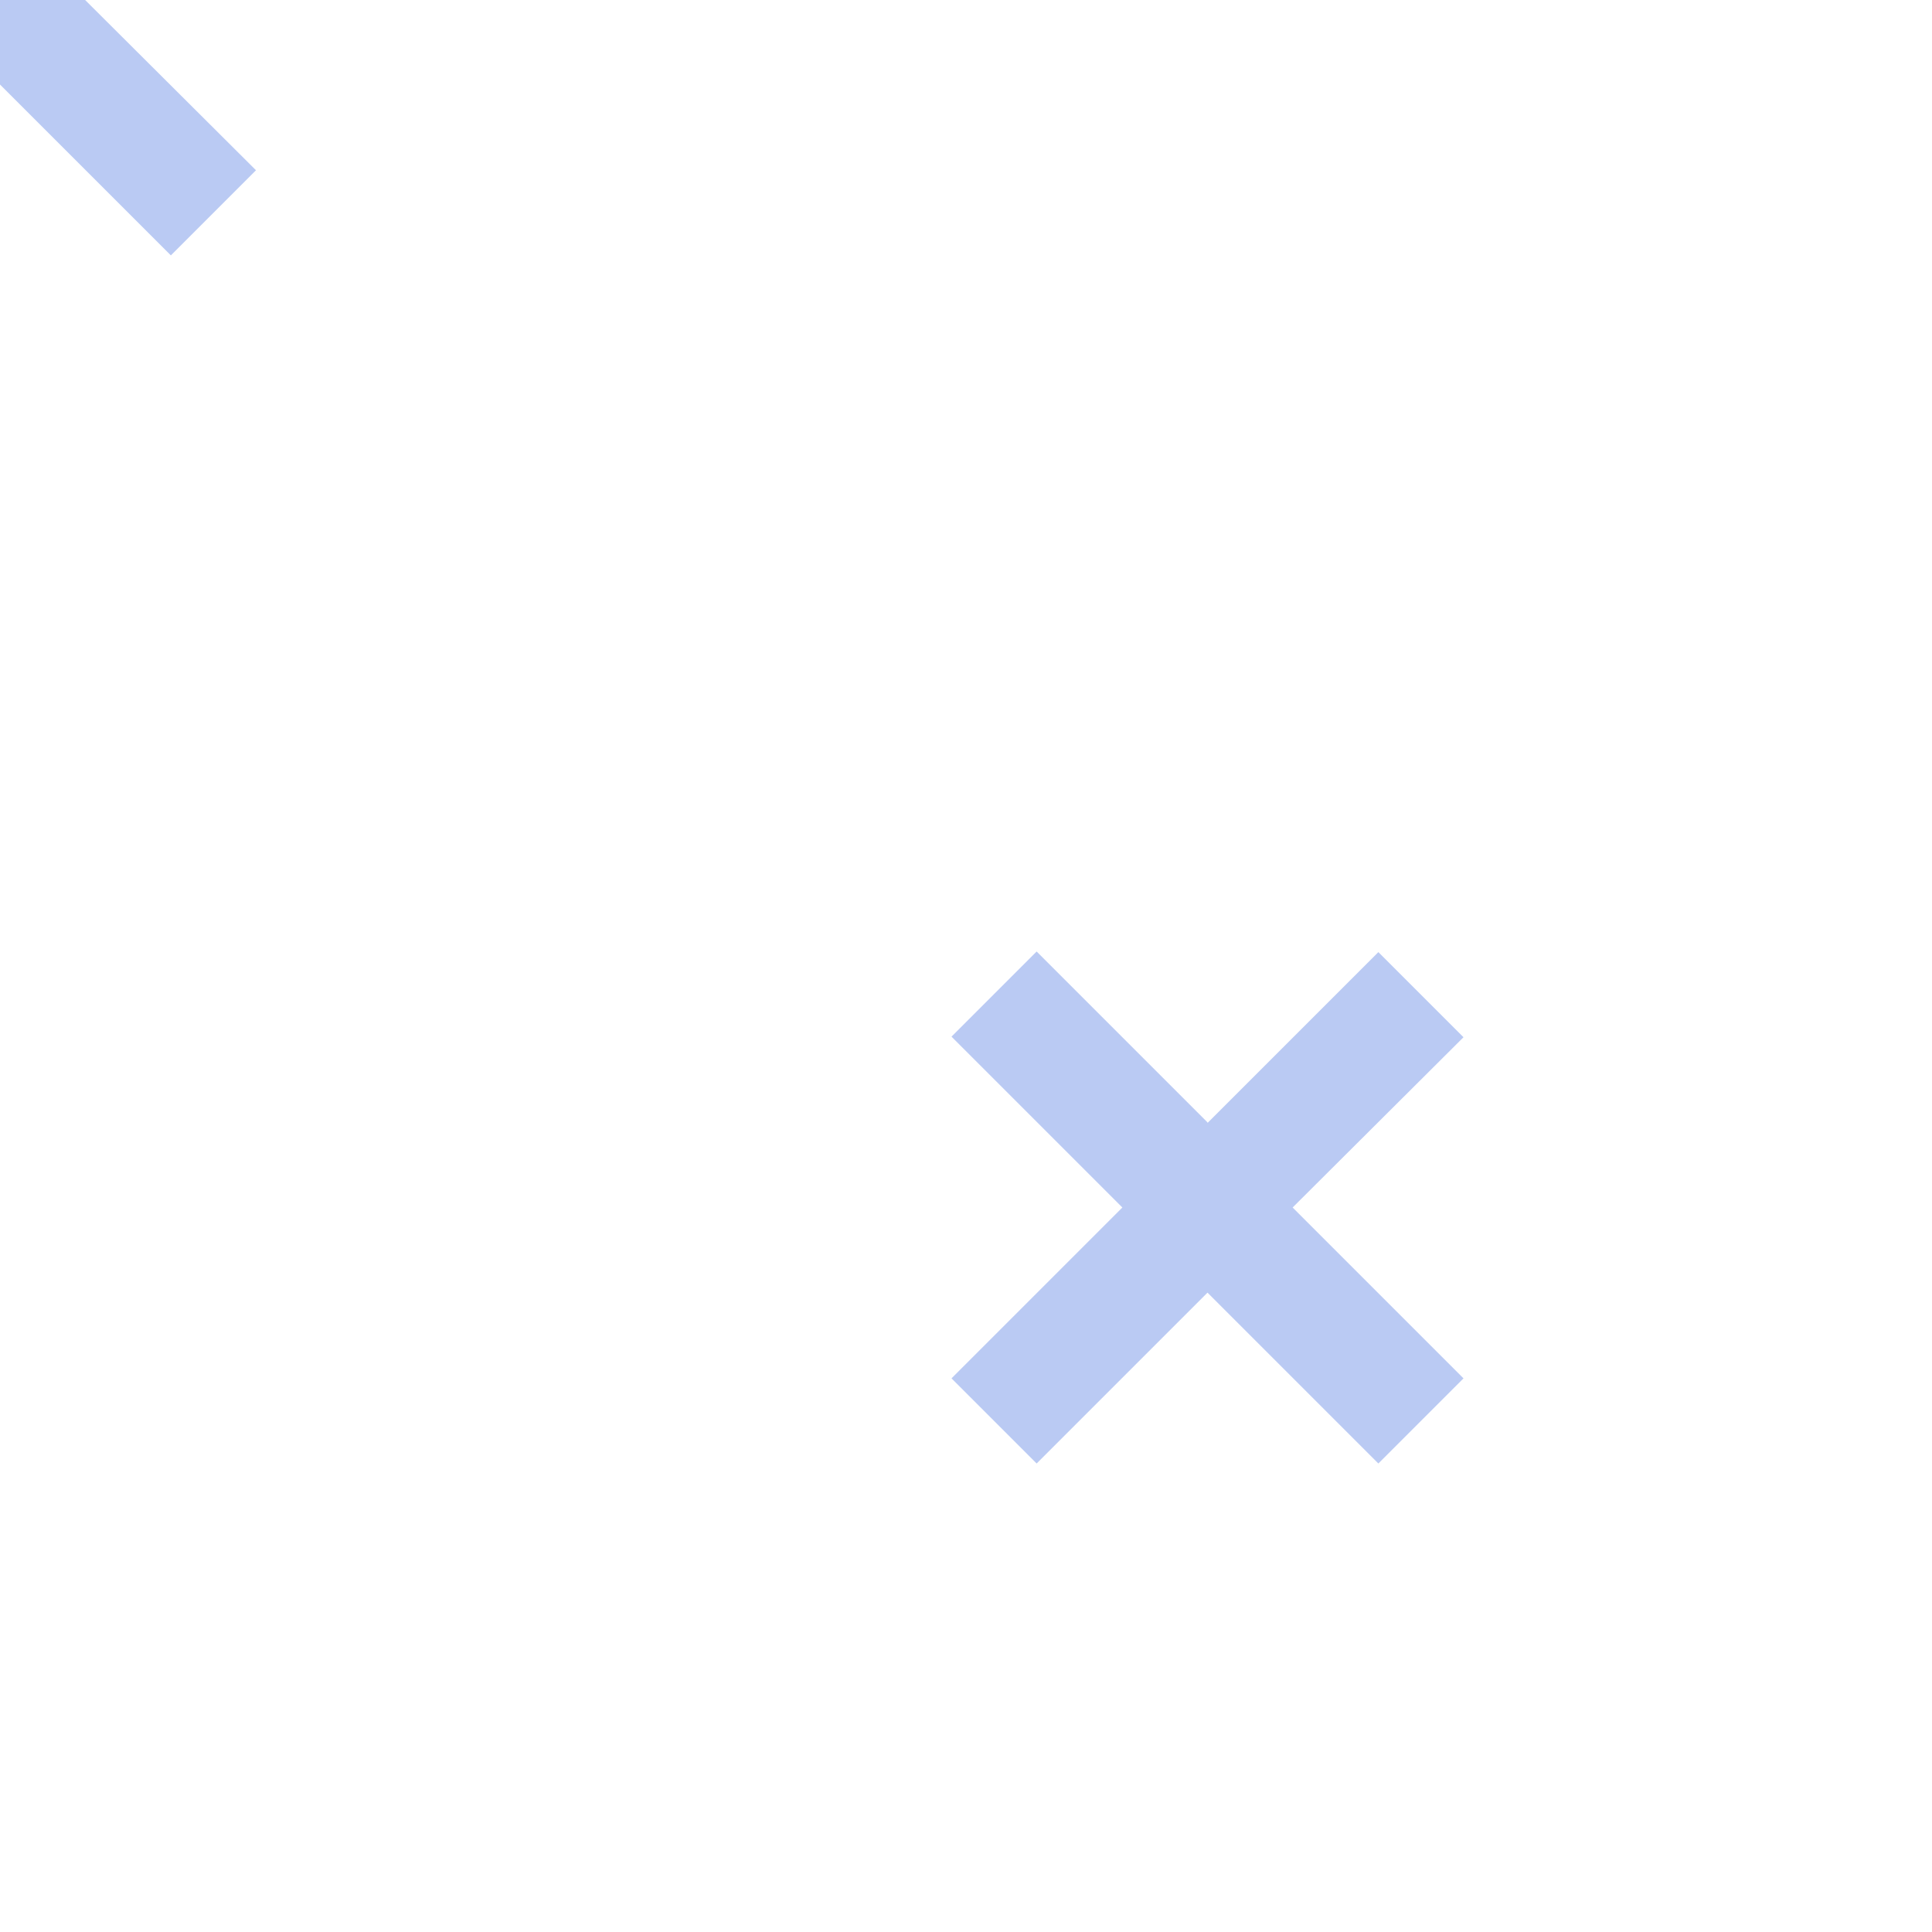
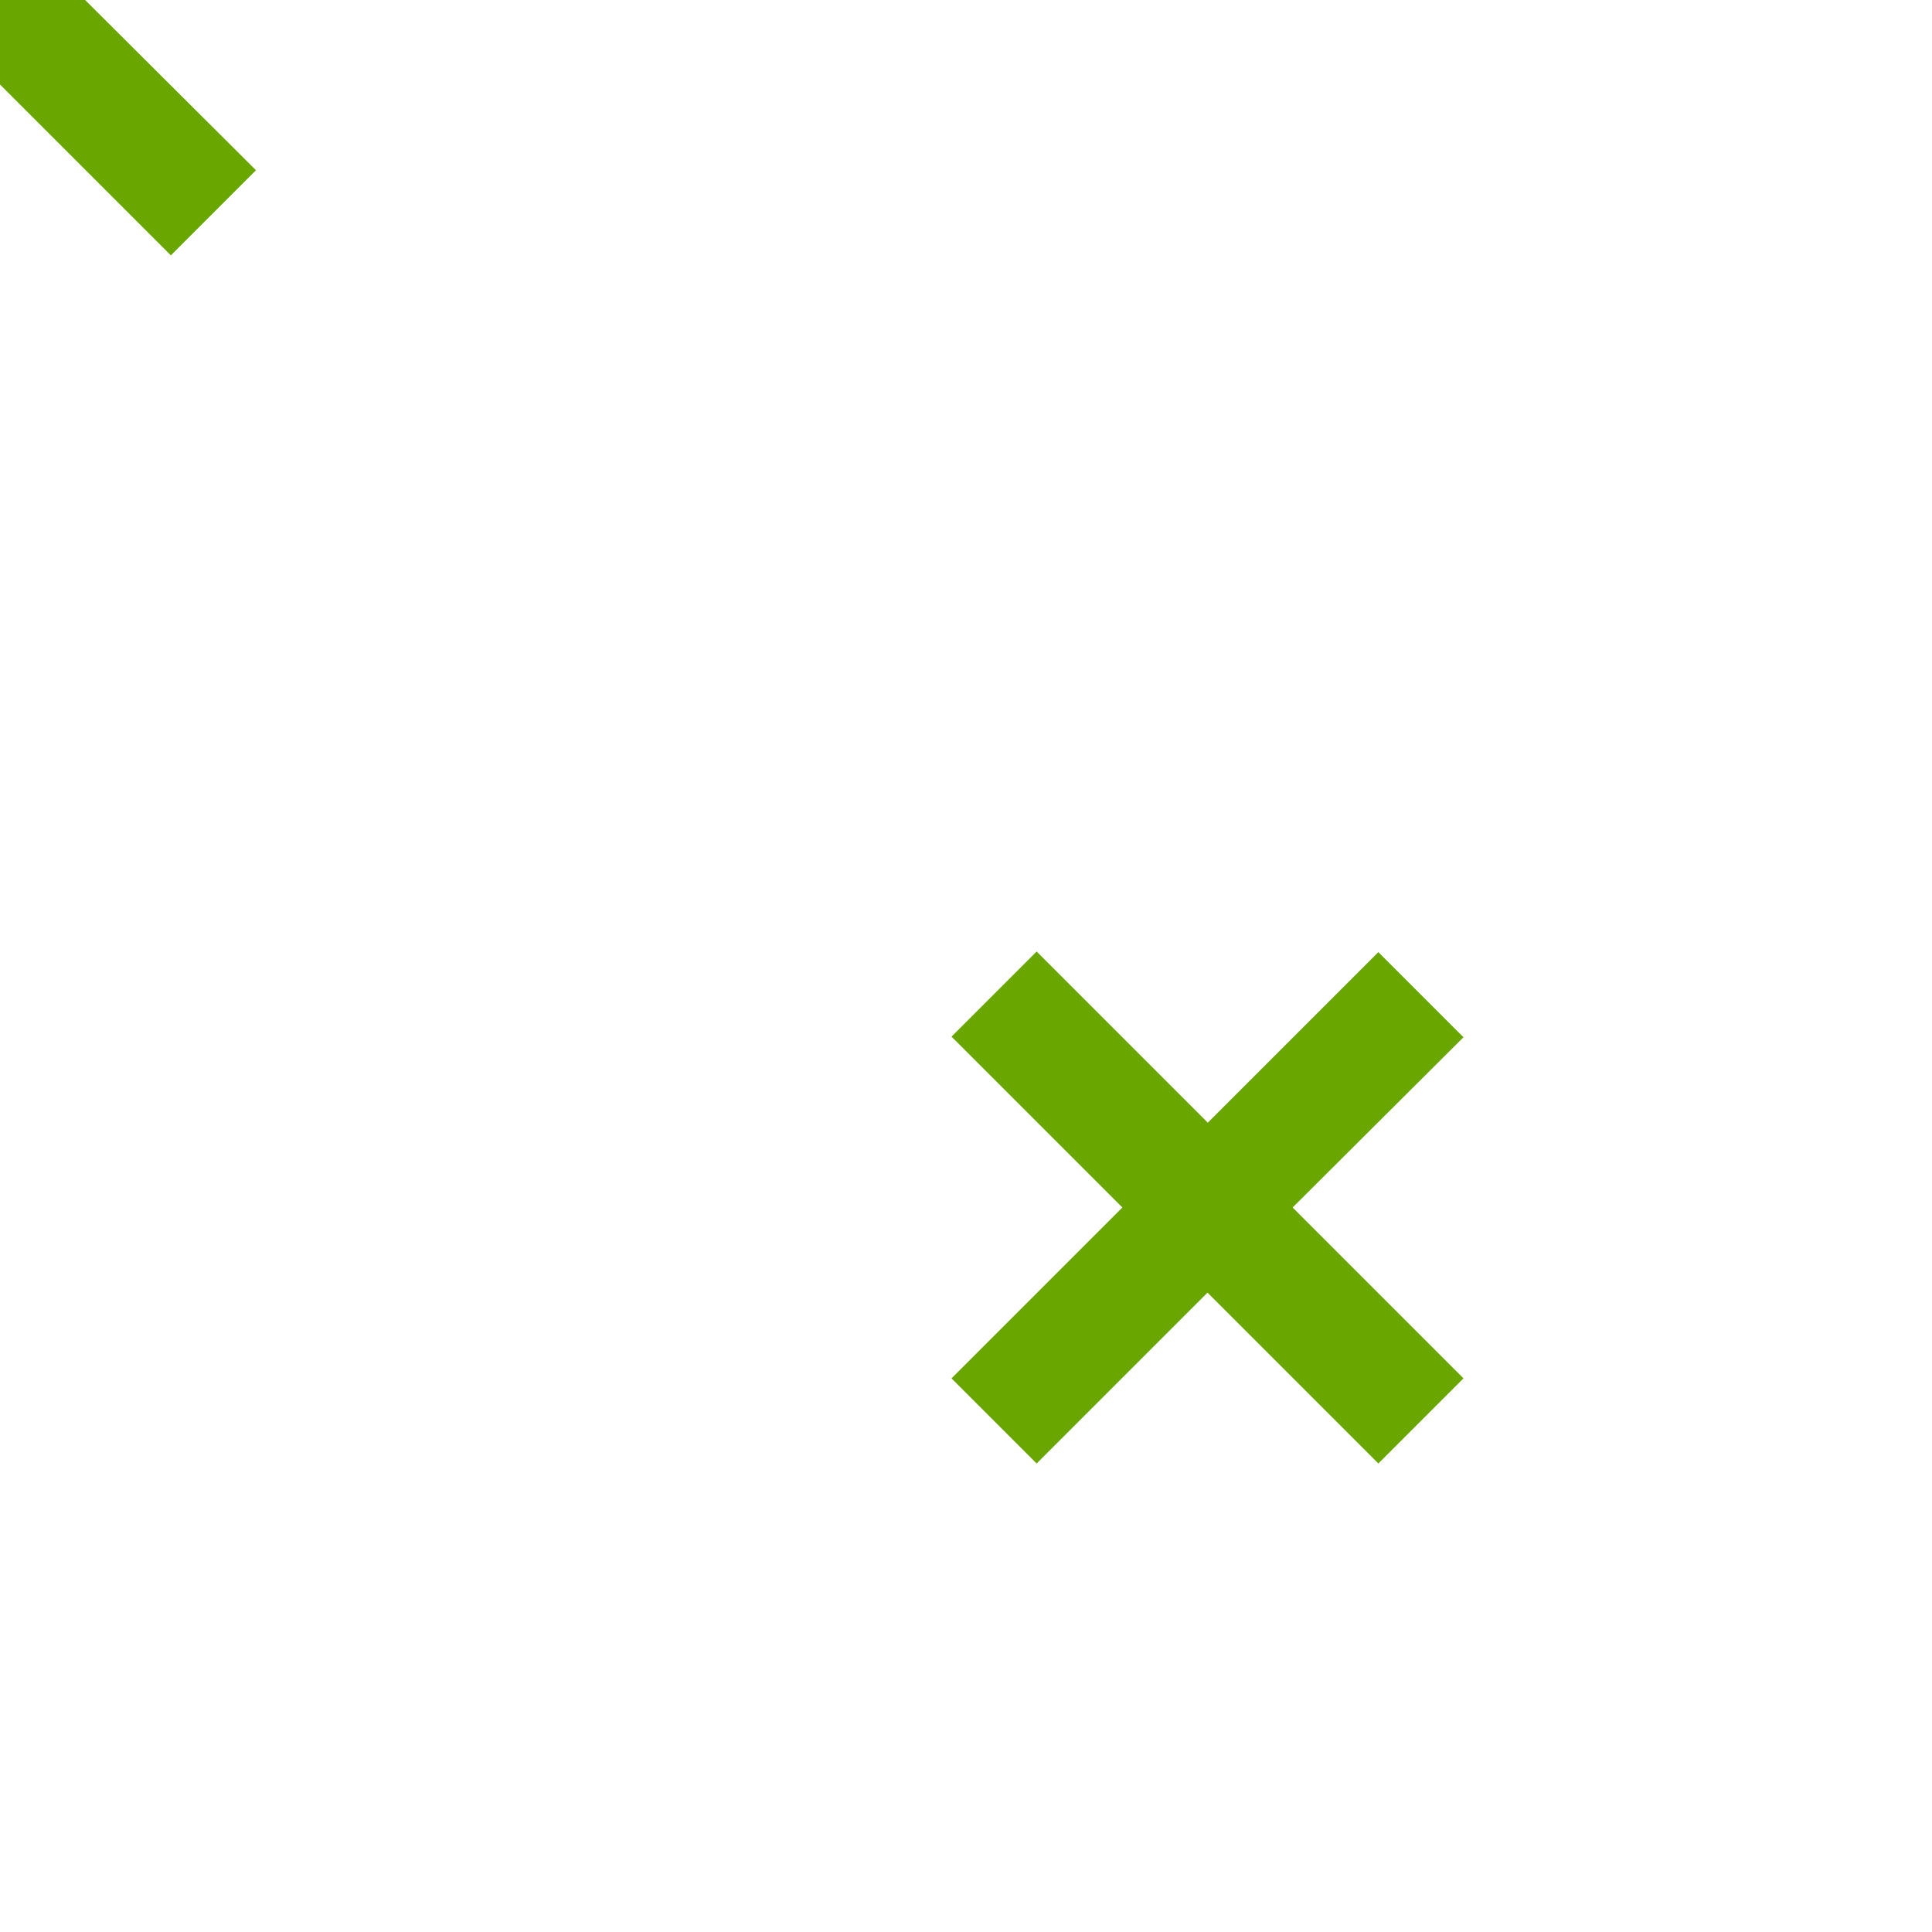
<svg xmlns="http://www.w3.org/2000/svg" viewBox="0 0 32 32" height="32" width="32">
  <g id="Page-1" fill="none" fill-rule="evenodd">
-     <g id="Artboard-5" fill="#bacaf3">
+     <g id="Artboard-5" fill="#69a600">
      <path id="Combined-Shape" d="M0 38.59l2.83-2.83 1.41 1.41L1.41 40H0v-1.41zM0 1.4l2.83 2.83 1.41-1.41L1.41 0H0v1.41zM38.59 40l-2.83-2.83 1.41-1.41L40 38.59V40h-1.41zM40 1.41l-2.83 2.83-1.41-1.41L38.59 0H40v1.41zM20 18.6l2.83-2.83 1.41 1.41L21.41 20l2.83 2.83-1.41 1.41L20 21.41l-2.83 2.83-1.41-1.41L18.59 20l-2.83-2.83 1.41-1.41L20 18.59z" />
    </g>
  </g>
</svg>
